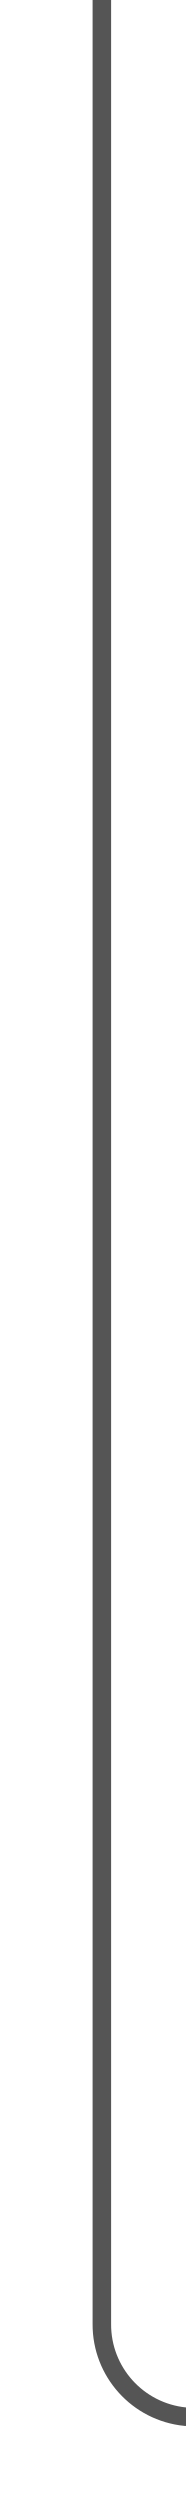
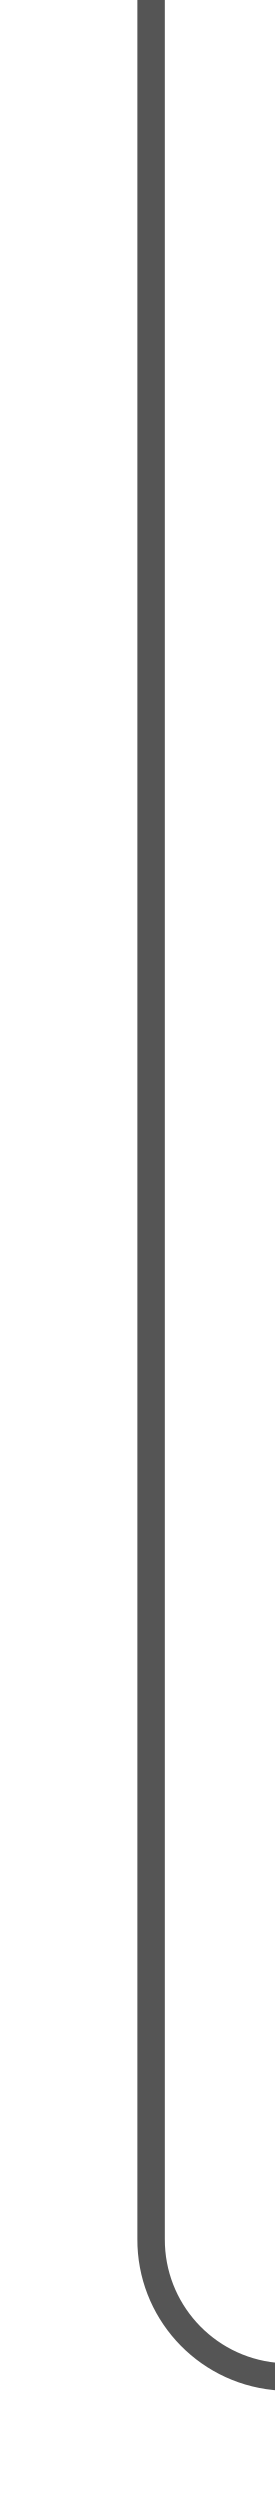
- <svg xmlns="http://www.w3.org/2000/svg" version="1.1" width="10px" height="135px" preserveAspectRatio="xMidYMin meet" viewBox="72 86  8 135">
-   <path d="M 93 216.5  L 81 216.5  A 5 5 0 0 1 76.5 211.5 L 76.5 86  " stroke-width="1" stroke="#555555" fill="none" />
+ <svg xmlns="http://www.w3.org/2000/svg" version="1.1" width="10px" height="91px" preserveAspectRatio="xMidYMin meet" viewBox="72 85  8 91">
+   <path d="M 93 171.5  L 81 171.5  A 5 5 0 0 1 76.5 166.5 L 76.5 85  " stroke-width="1" stroke="#555555" fill="none" />
</svg>
